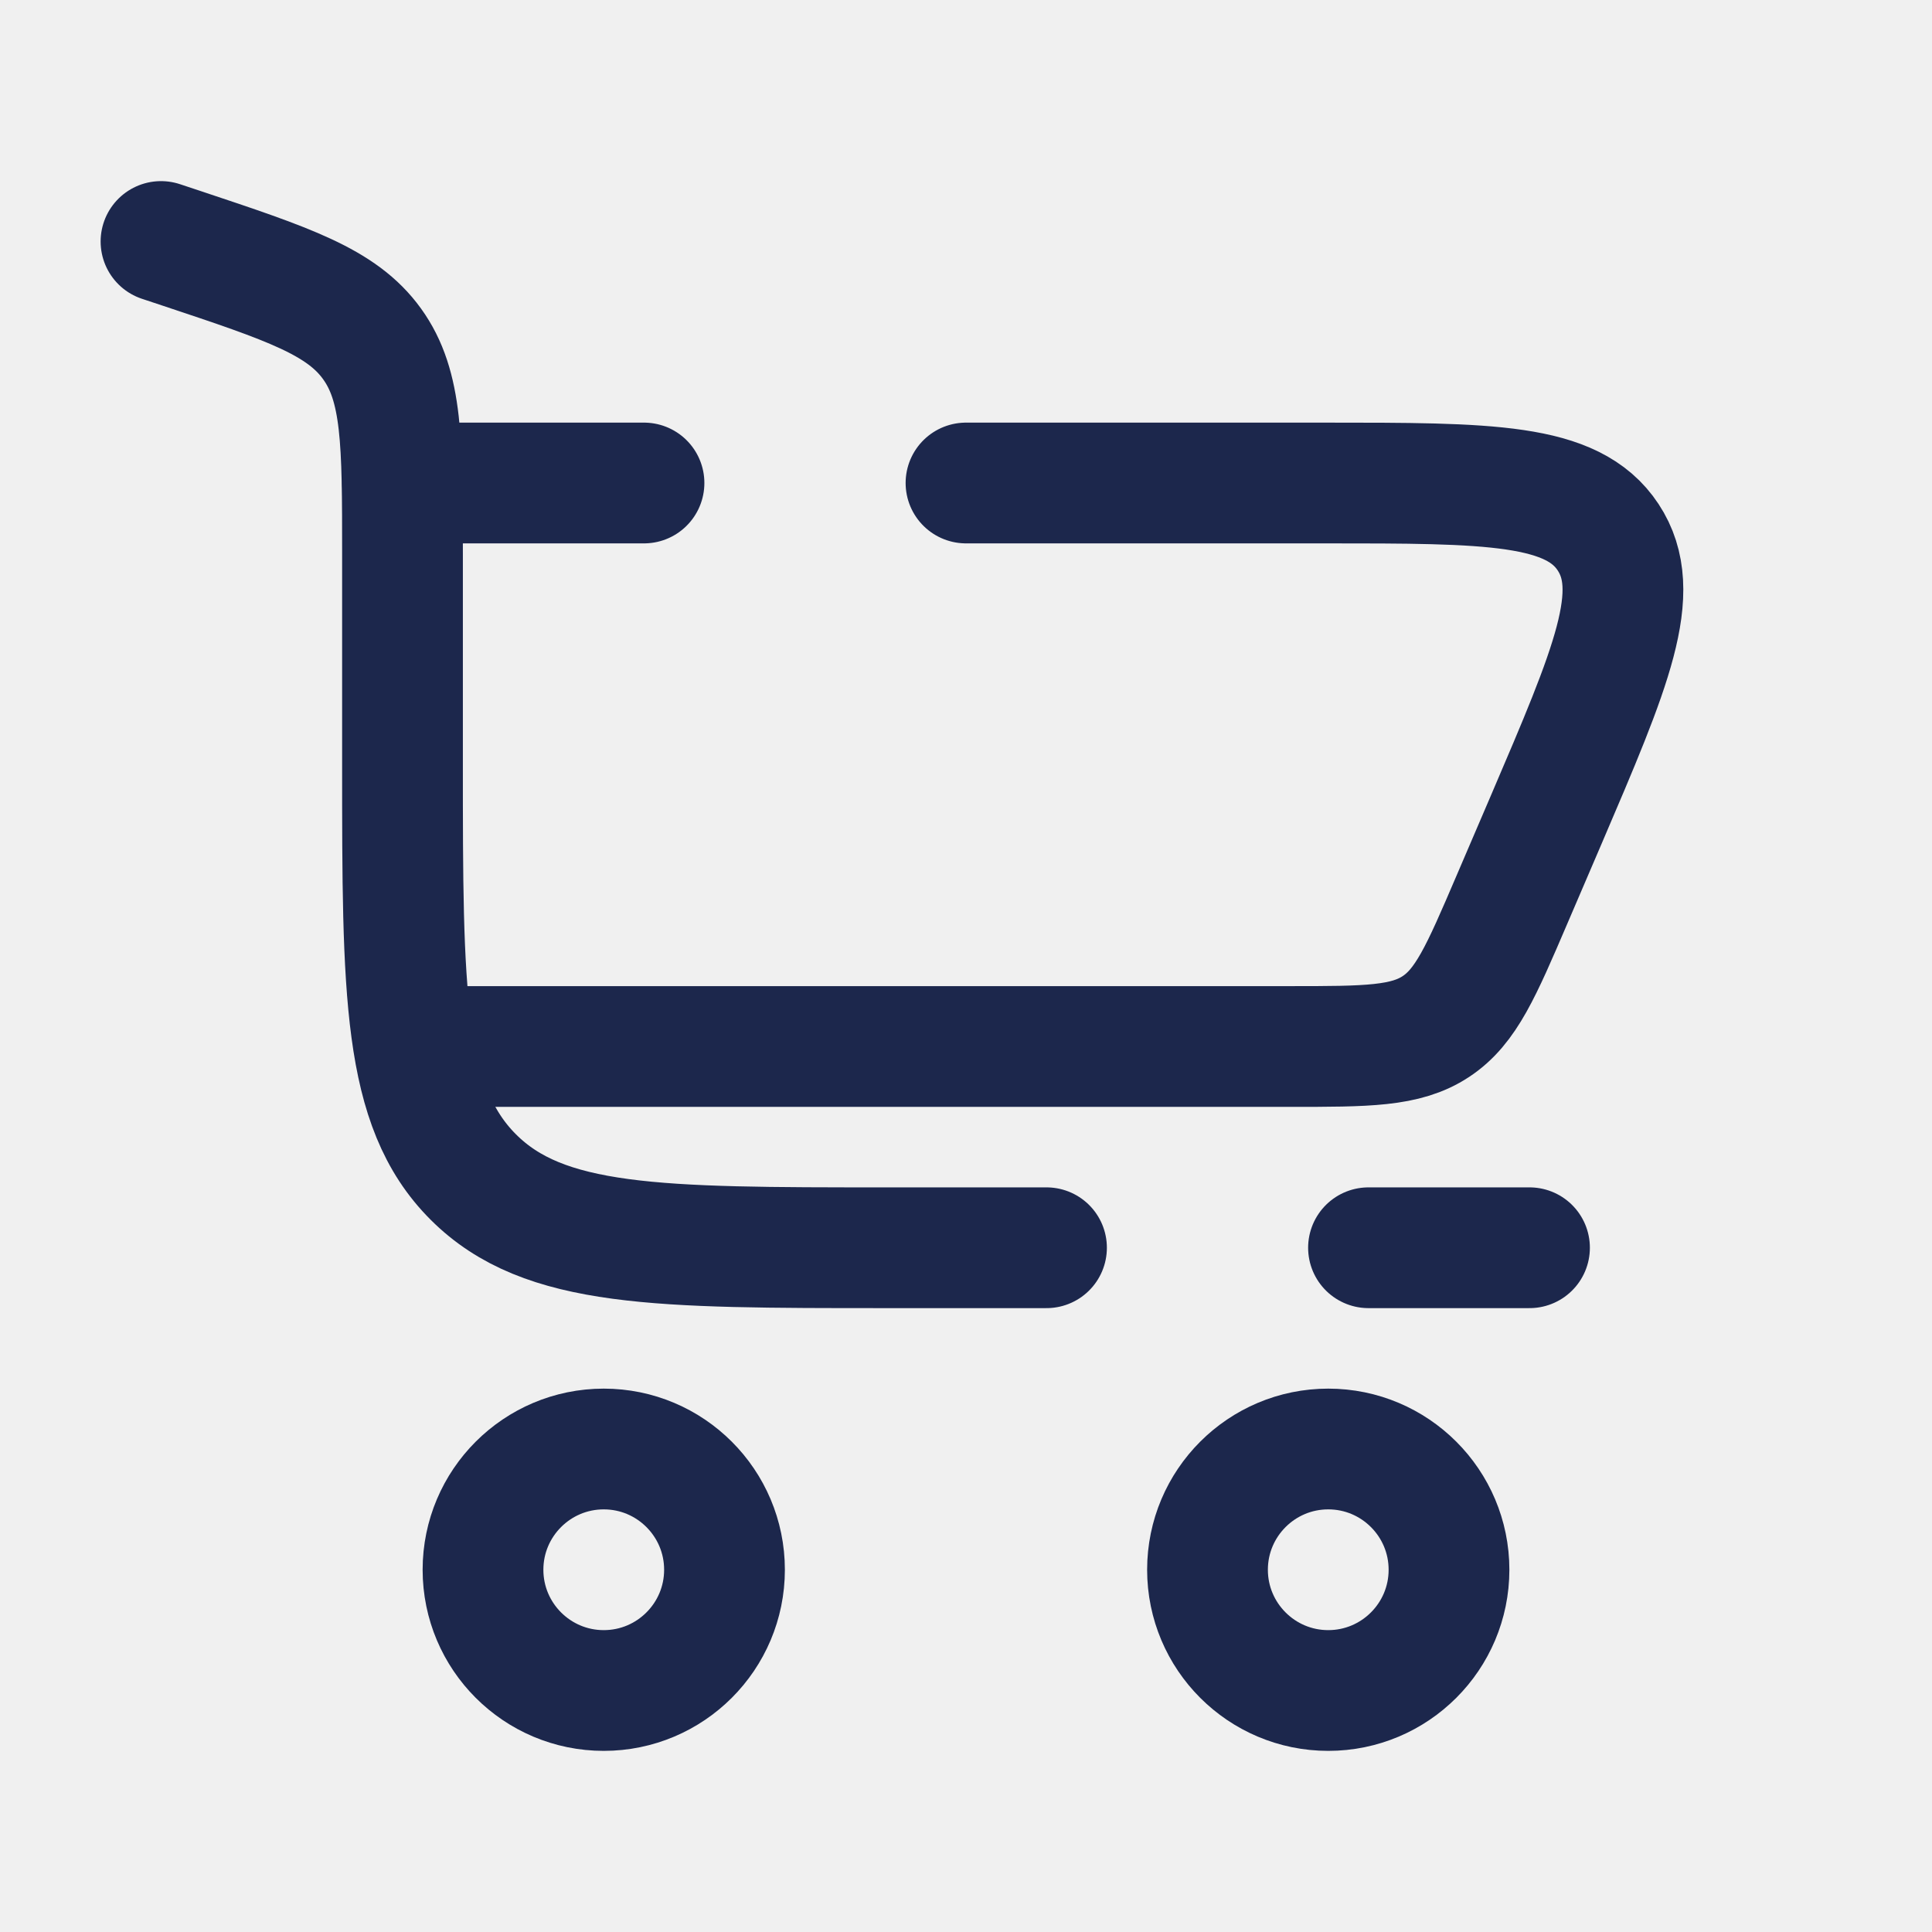
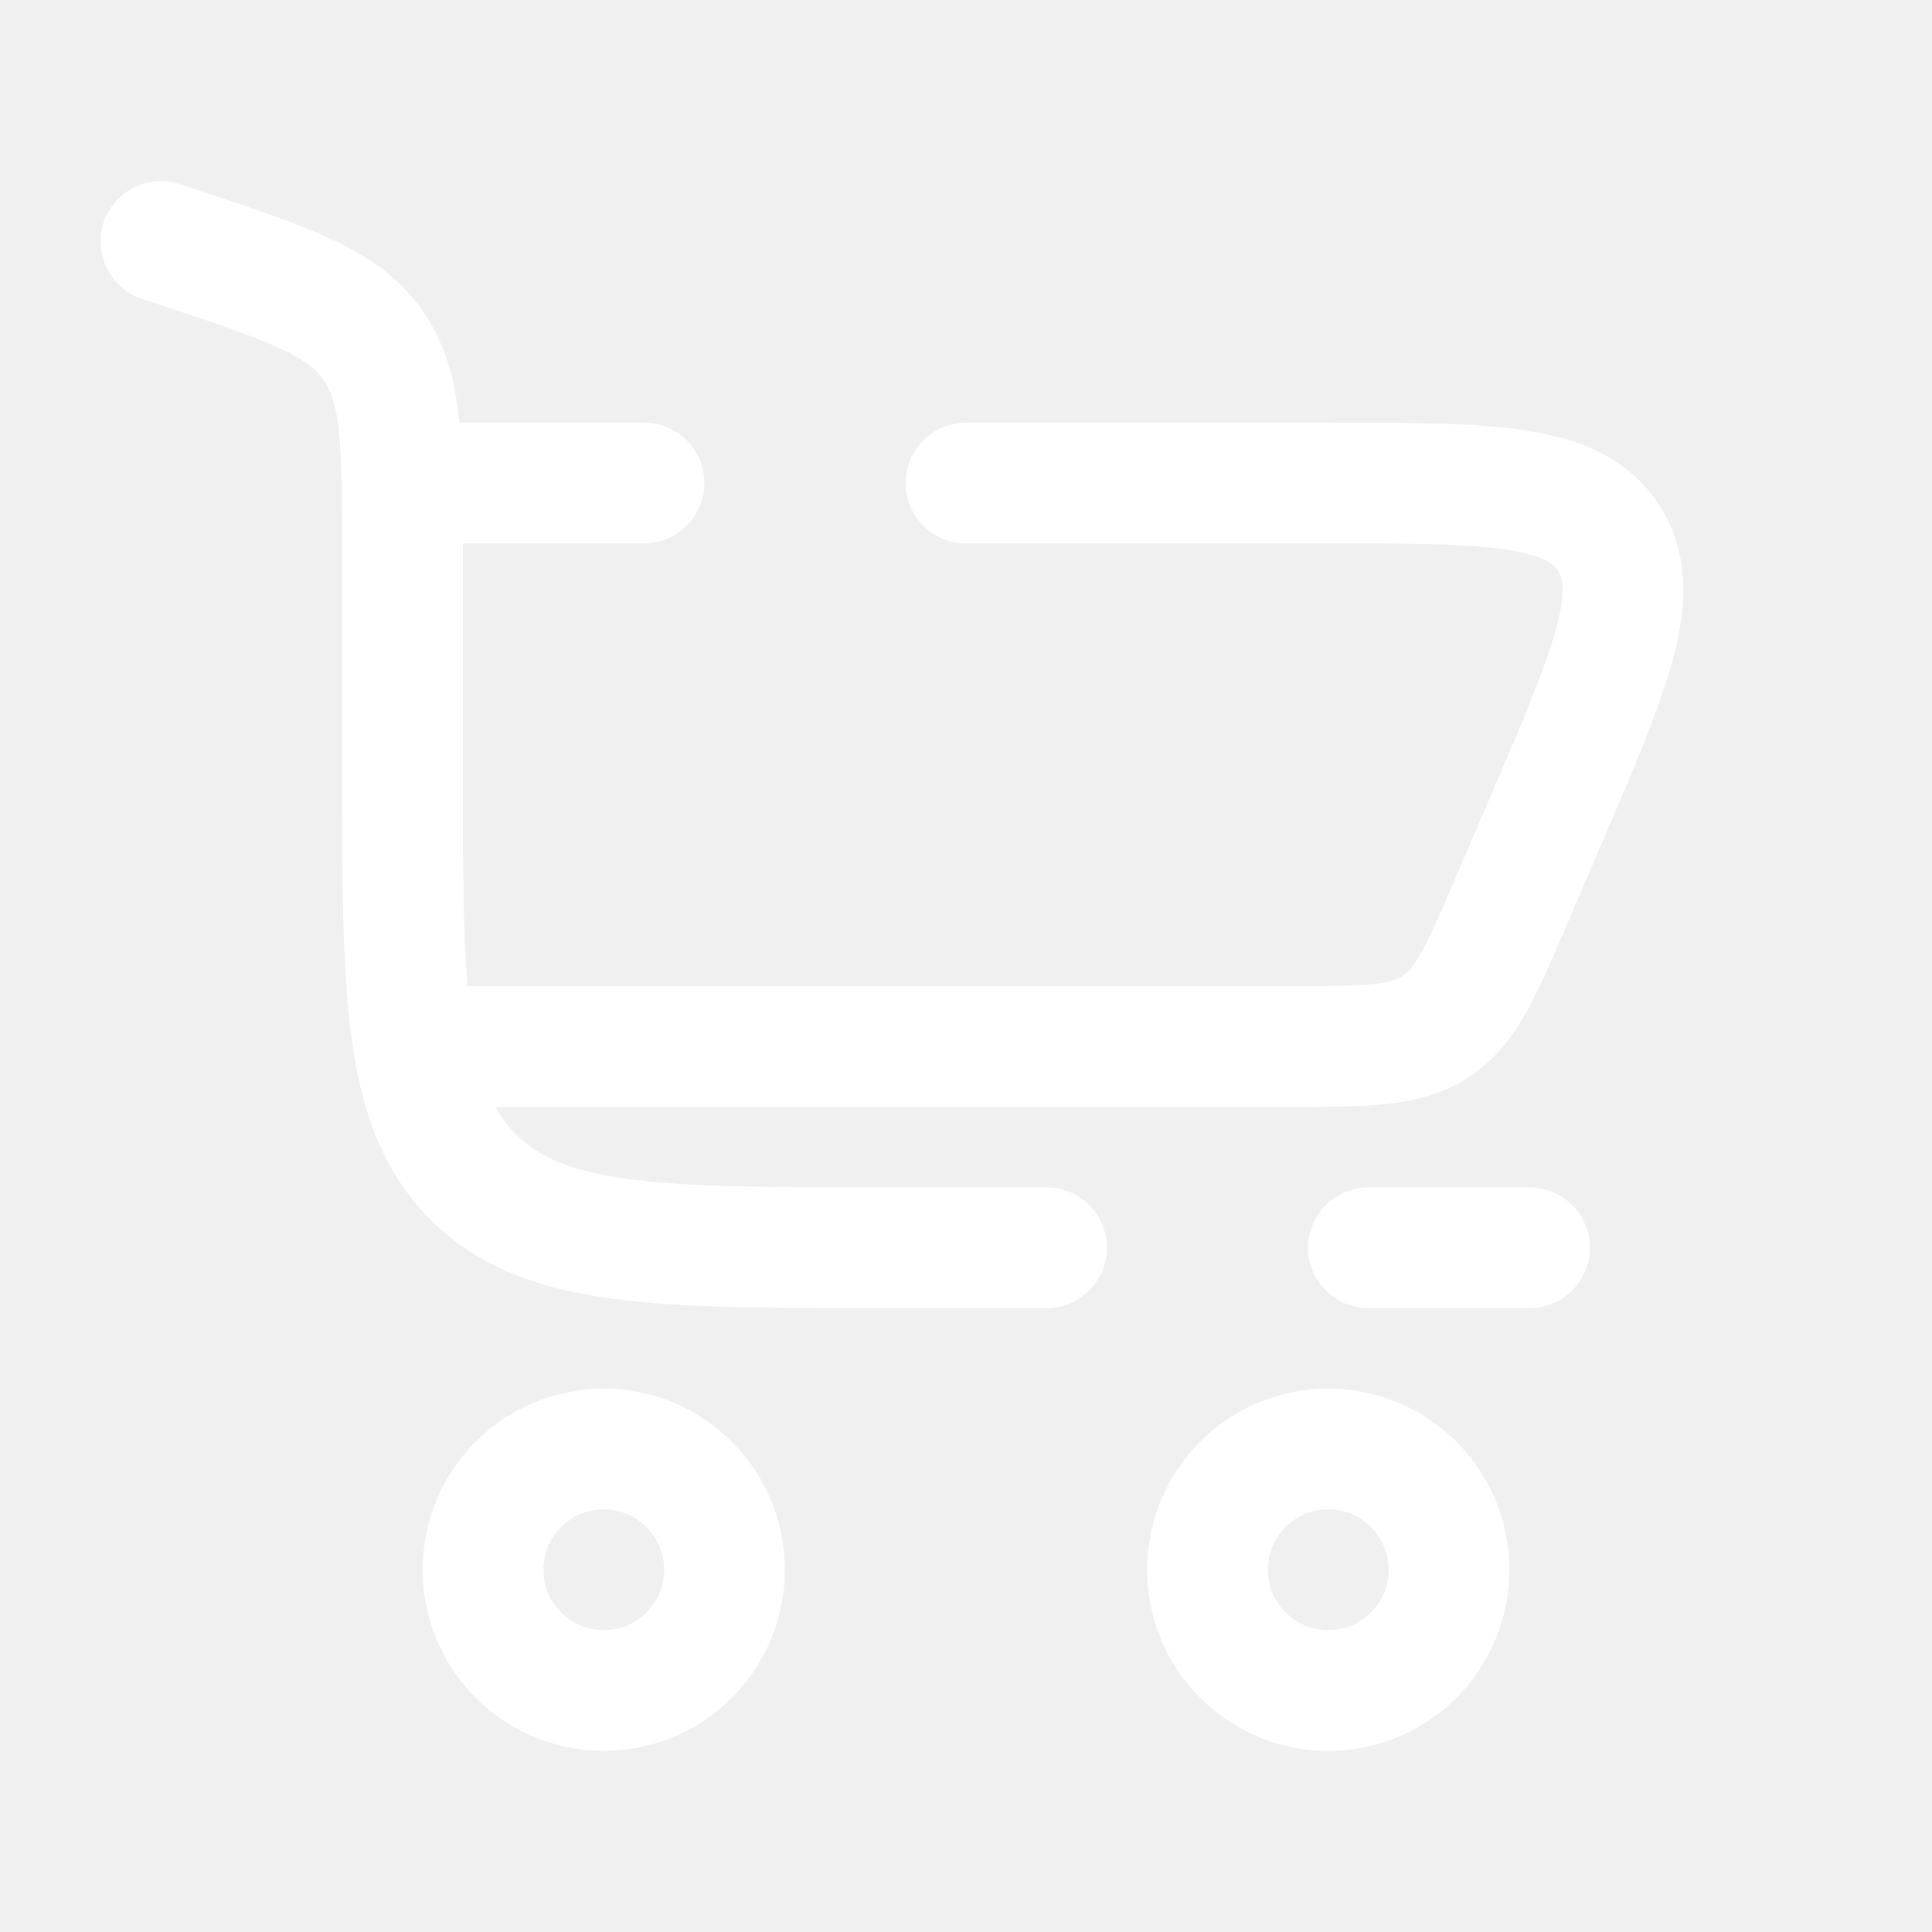
- <svg xmlns="http://www.w3.org/2000/svg" width="800px" height="800px" viewBox="0 0 24 24" fill="none">
-   <path d="M2 3L2.265 3.088C3.585 3.528 4.245 3.748 4.622 4.272C5 4.796 5 5.492 5 6.883V9.5C5 12.328 5 13.743 5.879 14.621C6.757 15.5 8.172 15.5 11 15.5H13M19 15.5H17" stroke="#1C274C" stroke-width="1.5" stroke-linecap="round" />
-   <path d="M7.5 18C8.328 18 9 18.672 9 19.5C9 20.328 8.328 21 7.5 21C6.672 21 6 20.328 6 19.5C6 18.672 6.672 18 7.5 18Z" stroke="#1C274C" stroke-width="1.5" />
-   <path d="M16.5 18C17.328 18 18 18.672 18 19.5C18 20.328 17.328 21 16.5 21C15.672 21 15 20.328 15 19.5C15 18.672 15.672 18 16.5 18Z" stroke="#1C274C" stroke-width="1.5" />
-   <path d="M5 6H8M5.5 13H16.022C16.981 13 17.461 13 17.837 12.752C18.212 12.505 18.401 12.064 18.779 11.182L19.208 10.182C20.017 8.293 20.422 7.349 19.977 6.674C19.533 6 18.505 6 16.45 6H12" stroke="#1C274C" stroke-width="1.5" stroke-linecap="round" />
+ <svg xmlns="http://www.w3.org/2000/svg" width="800" height="800" viewBox="0 0 24 24" fill="none">
+   <path d="M2 3l.265.088c1.32.44 1.98.66 2.357 1.184C5 4.796 5 5.492 5 6.883V9.5c0 2.828 0 4.243.879 5.121.878.879 2.293.879 5.121.879h2m6 0h-2" stroke="#ffffff" stroke-width="1.5" stroke-linecap="round" />
+   <path d="M7.5 18a1.5 1.5 0 110 3 1.5 1.5 0 010-3zm9 0a1.5 1.5 0 110 3 1.5 1.5 0 010-3z" stroke="#ffffff" stroke-width="1.5" />
+   <path d="M5 6h3m-2.5 7h10.522c.96 0 1.439 0 1.815-.248.375-.248.564-.688.942-1.57l.429-1c.81-1.89 1.214-2.833.77-3.508C19.532 6 18.505 6 16.45 6H12" stroke="#fff" stroke-width="1.5" stroke-linecap="round" />
</svg>
